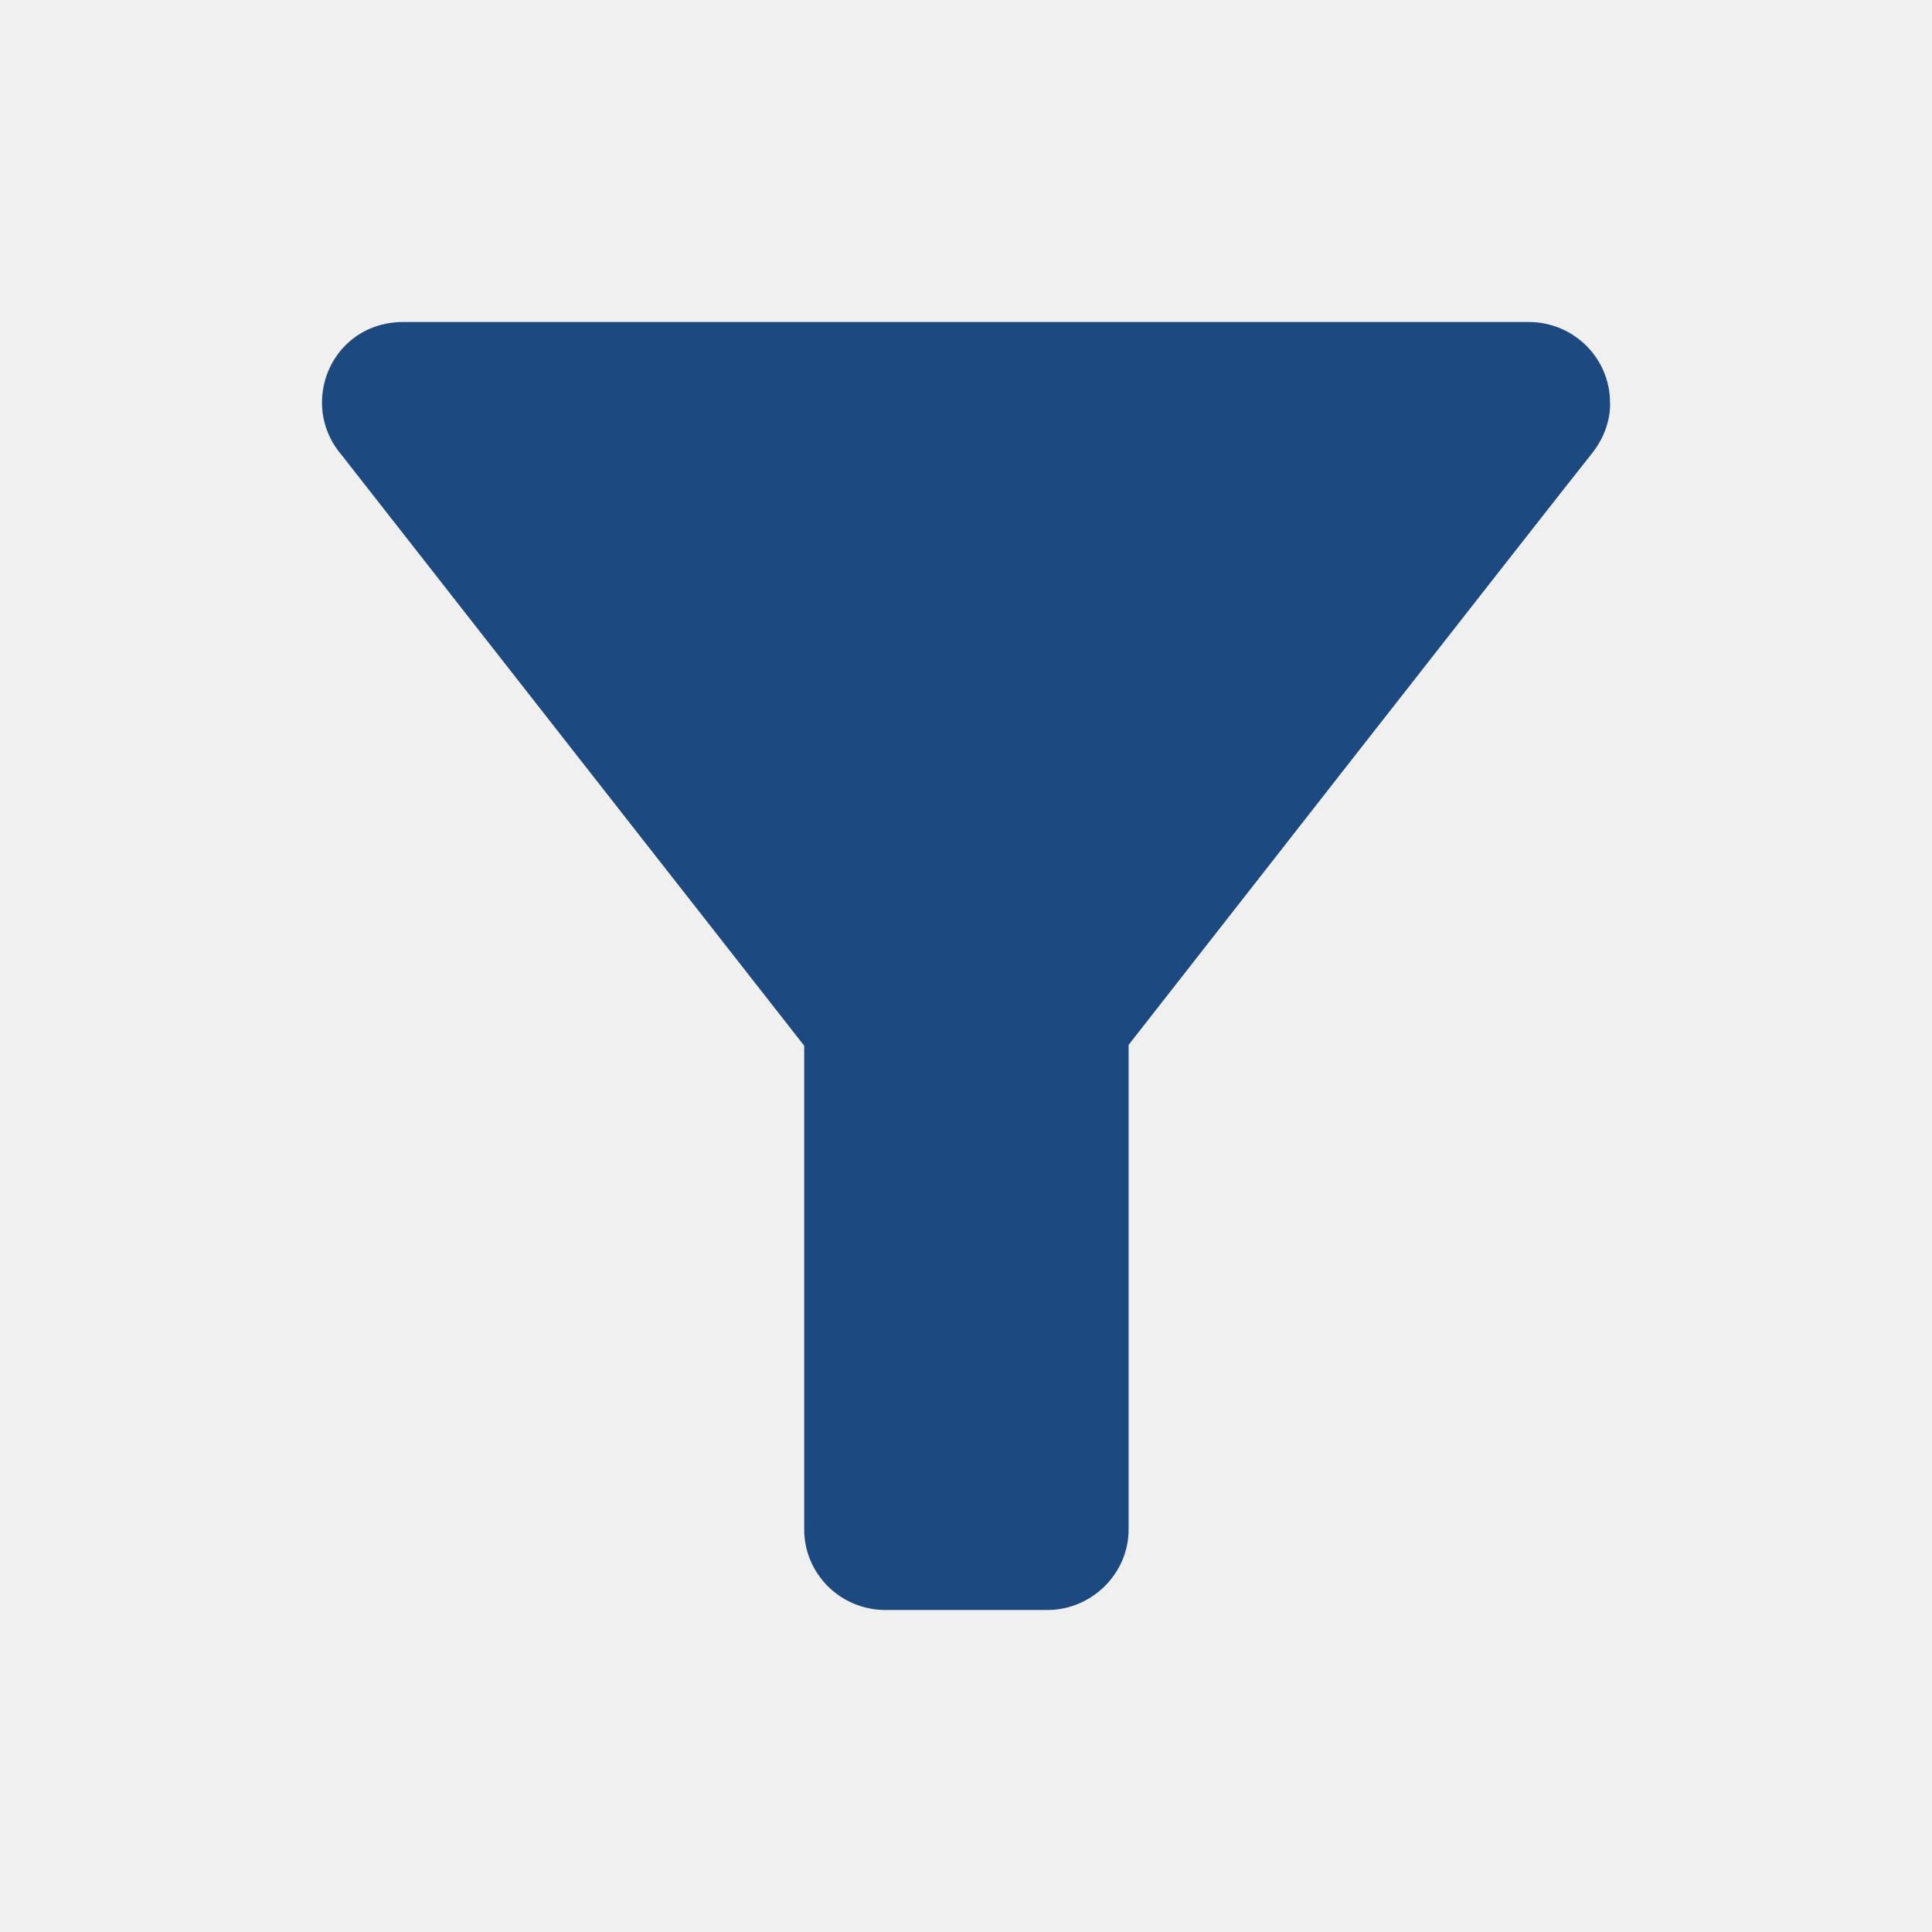
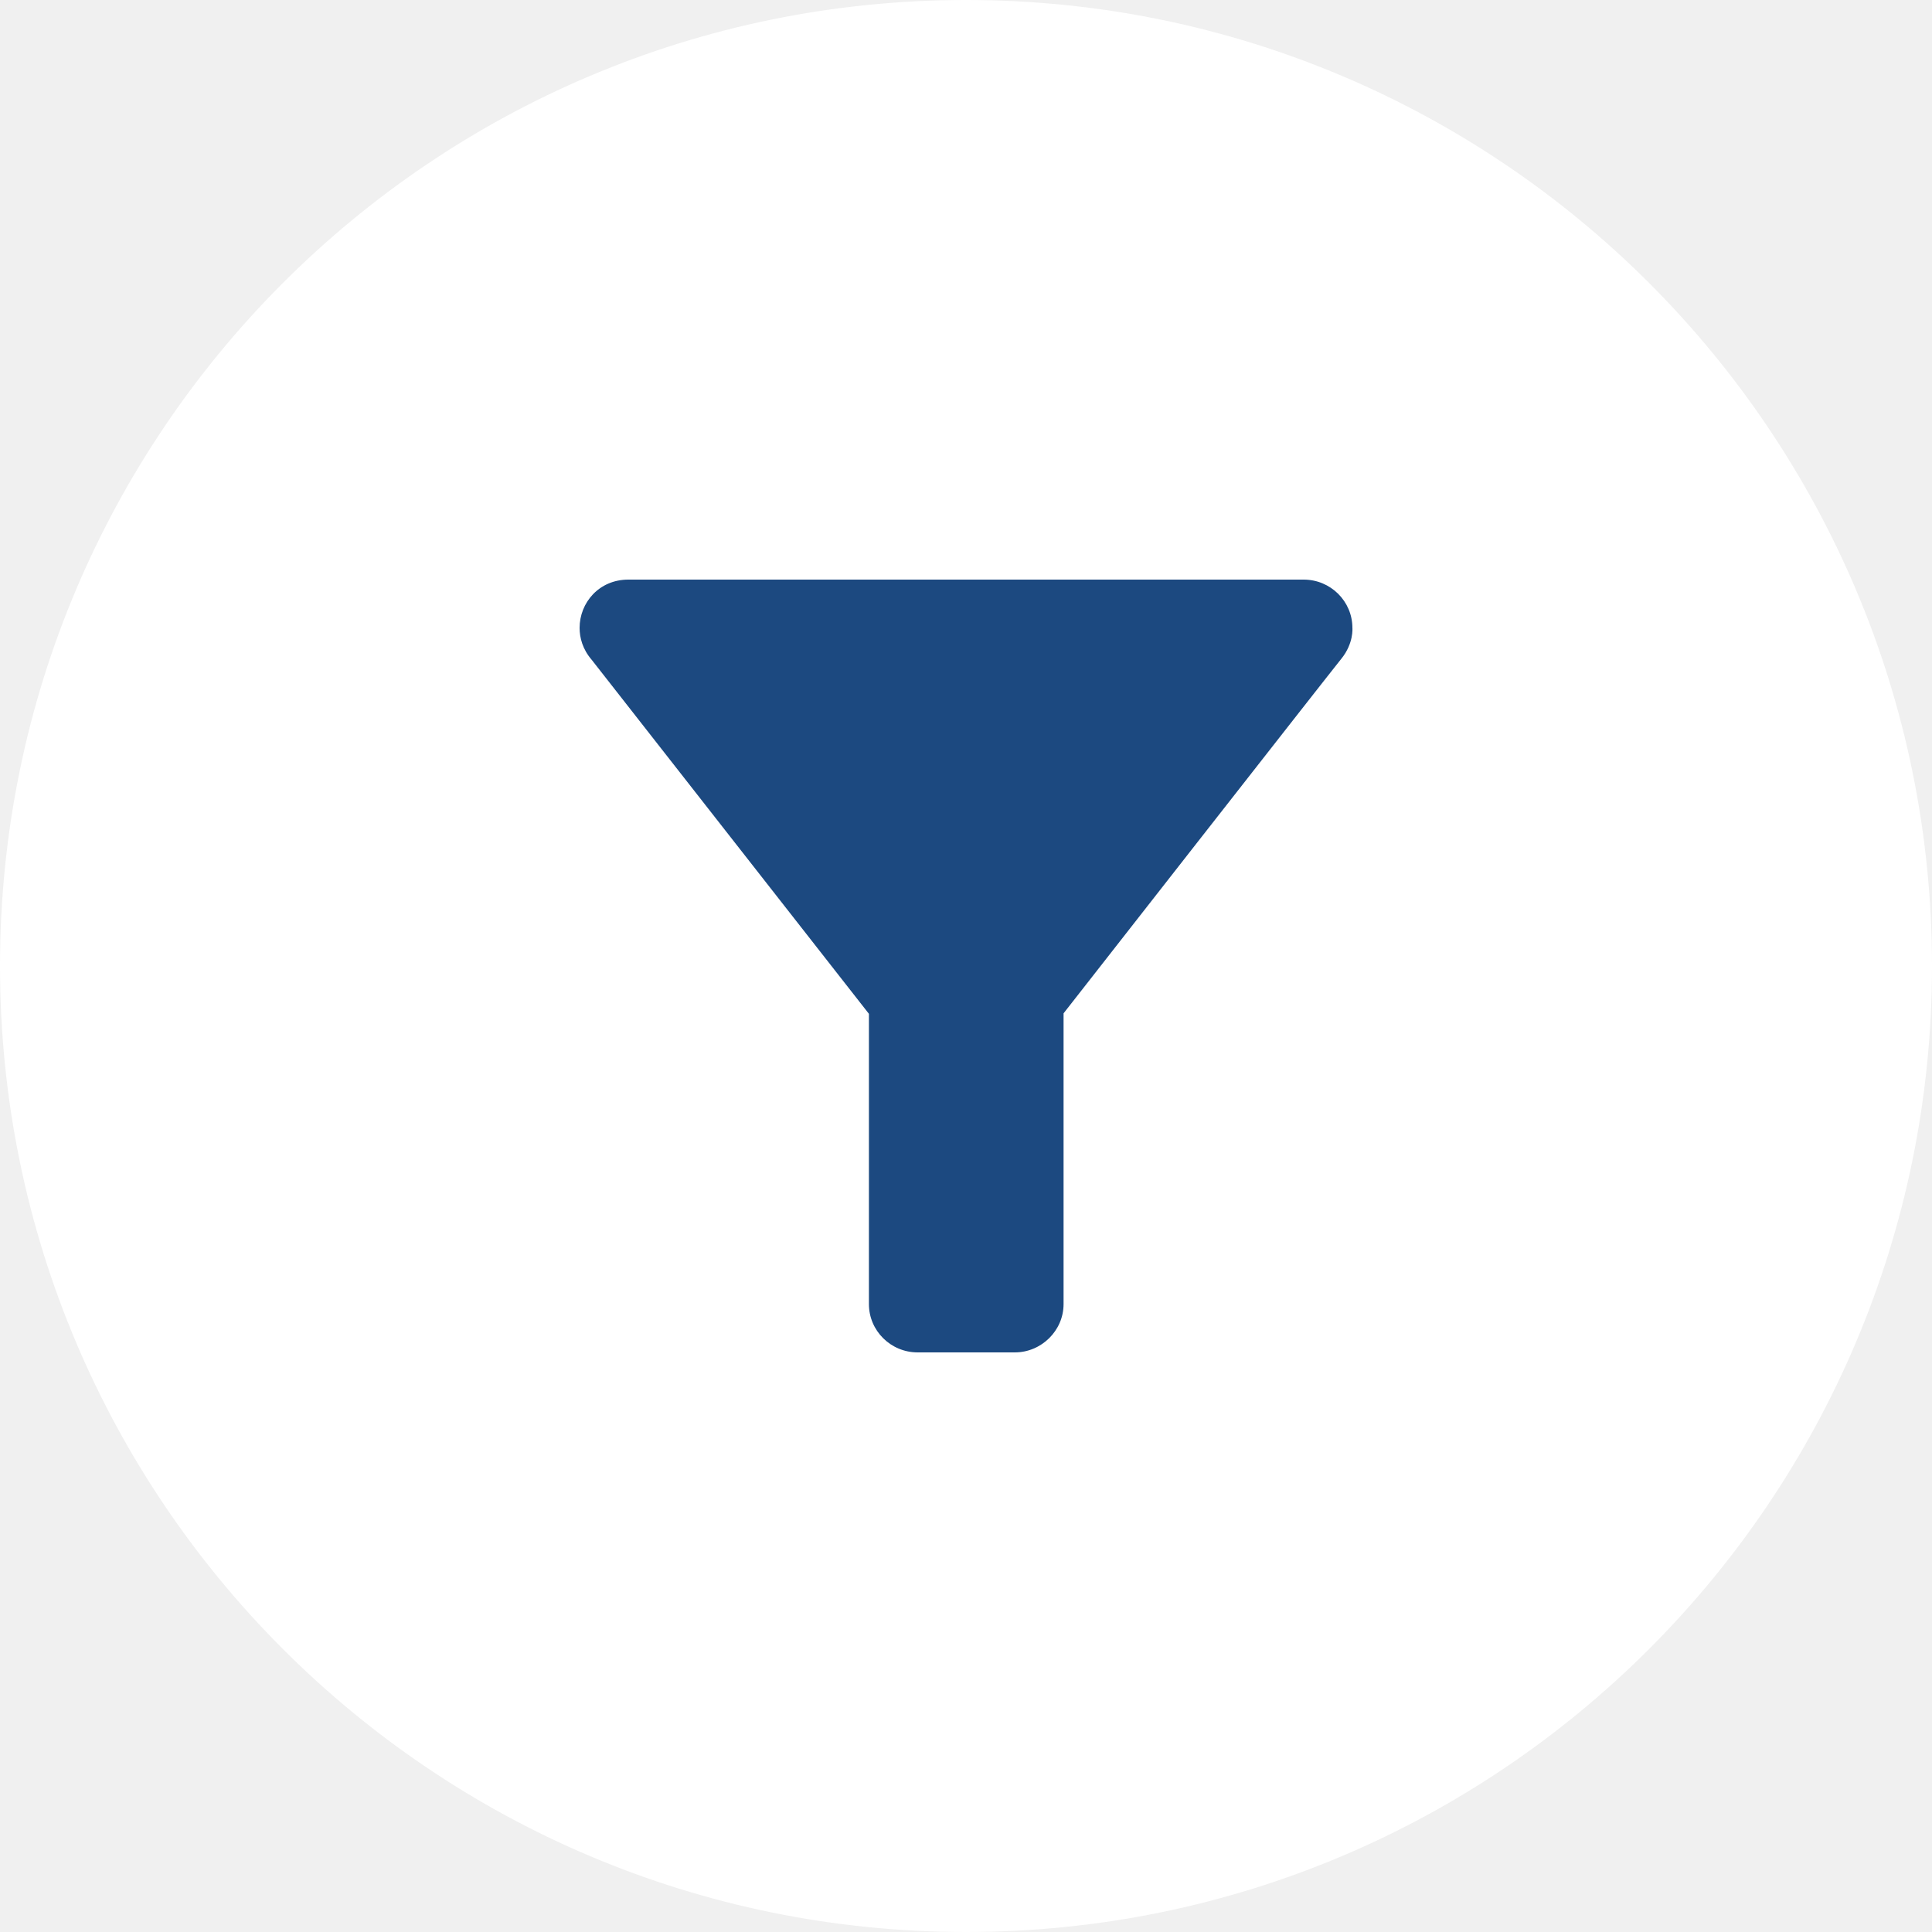
- <svg xmlns="http://www.w3.org/2000/svg" width="24" height="24" viewBox="0 0 24 24" fill="none">
-   <g clip-path="url(#clip0_39833_131)">
-     <path d="M4.25 5.66C4.35 5.79 9.99 12.99 9.99 12.99V19C9.99 19.55 10.44 20 11 20H13.01C13.56 20 14.02 19.55 14.02 19V12.98C14.02 12.98 19.51 5.96 19.77 5.64C20.03 5.32 20 5 20 5C20 4.45 19.55 4 18.99 4H5.01C4.4 4 4 4.48 4 5C4 5.2 4.06 5.44 4.25 5.66Z" fill="#1C4980" />
+ <svg xmlns="http://www.w3.org/2000/svg" width="40" height="40" viewBox="0 0 40 40" fill="none">
+   <rect width="40" height="40" rx="20" fill="white" />
+   <g clip-path="url(#clip0_0_1036)">
+     <path d="M12.25 13.66C12.35 13.79 17.99 20.99 17.99 20.99V27C17.99 27.55 18.44 28 19 28H21.01C21.56 28 22.02 27.55 22.02 27V20.98C22.02 20.98 27.51 13.96 27.77 13.64C28.03 13.32 28 13 28 13C28 12.45 27.55 12 26.99 12H13.01C12.4 12 12 12.48 12 13C12 13.2 12.06 13.44 12.25 13.66Z" fill="#1C4980" />
  </g>
  <defs>
-     <clipPath id="clip0_39833_131">
-       <rect width="24" height="24" fill="white" />
+     <clipPath id="clip0_0_1036">
+       <rect width="24" height="24" fill="white" transform="translate(8 8)" />
    </clipPath>
  </defs>
</svg>
